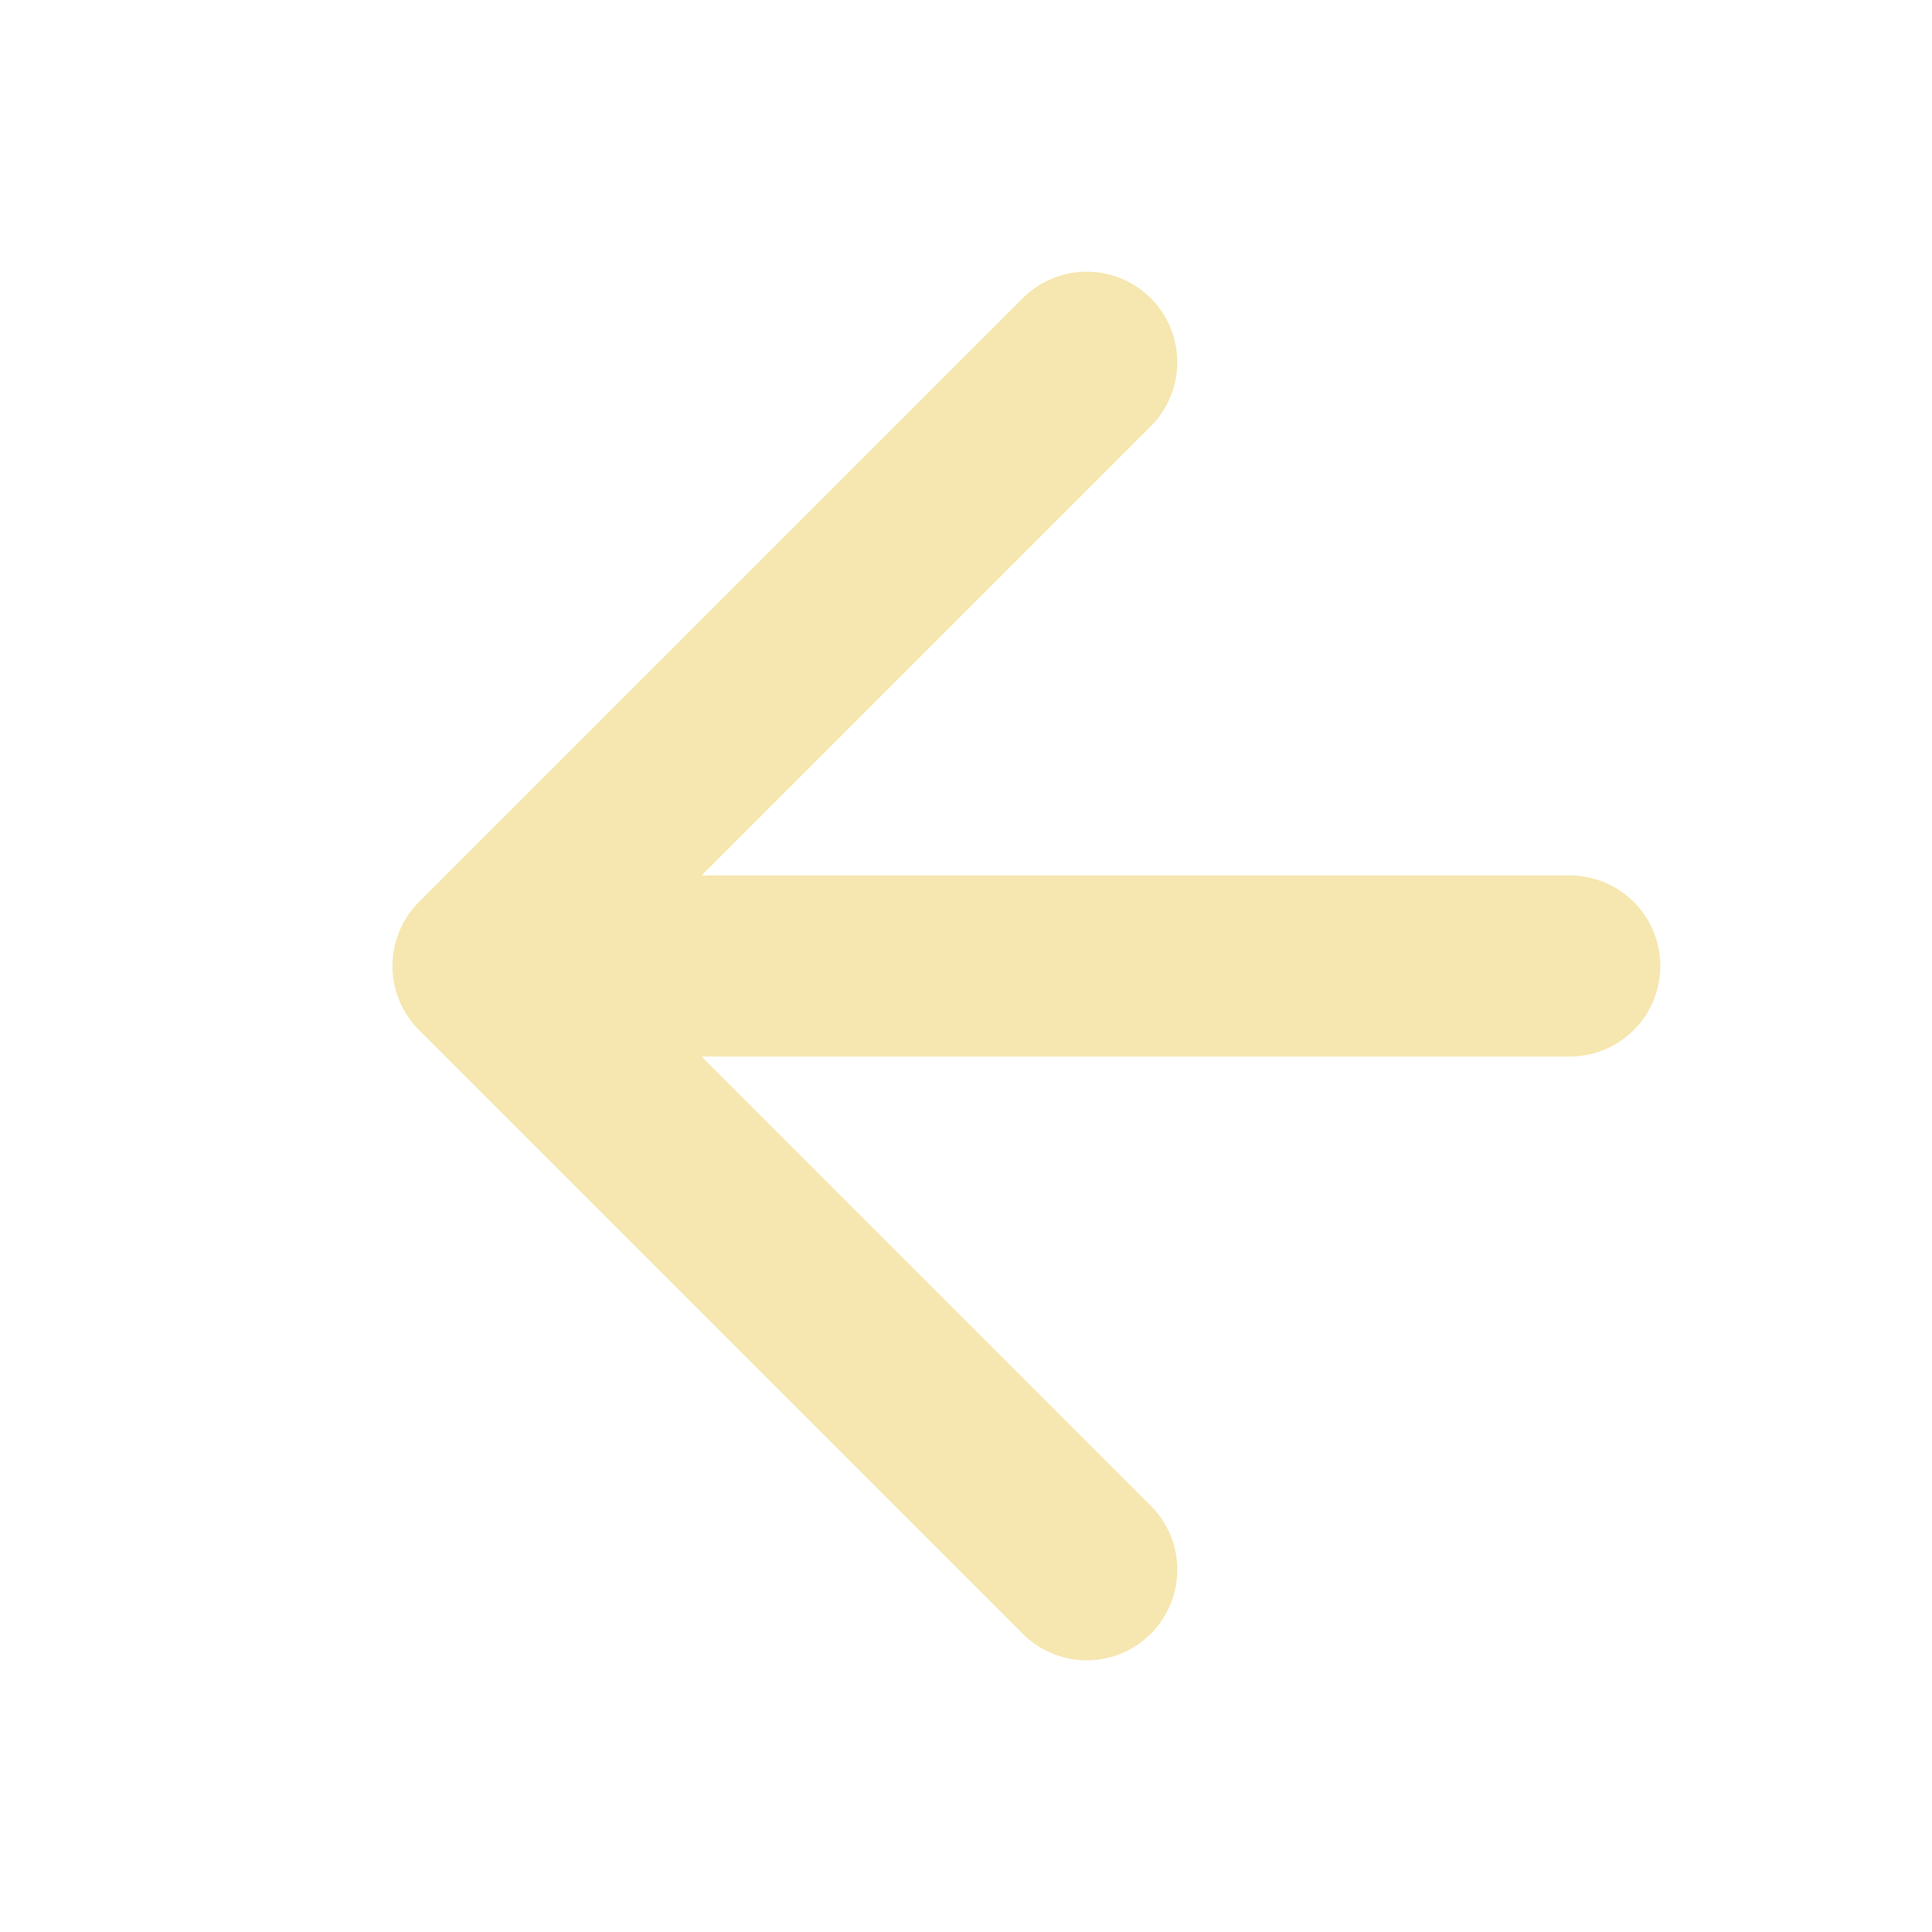
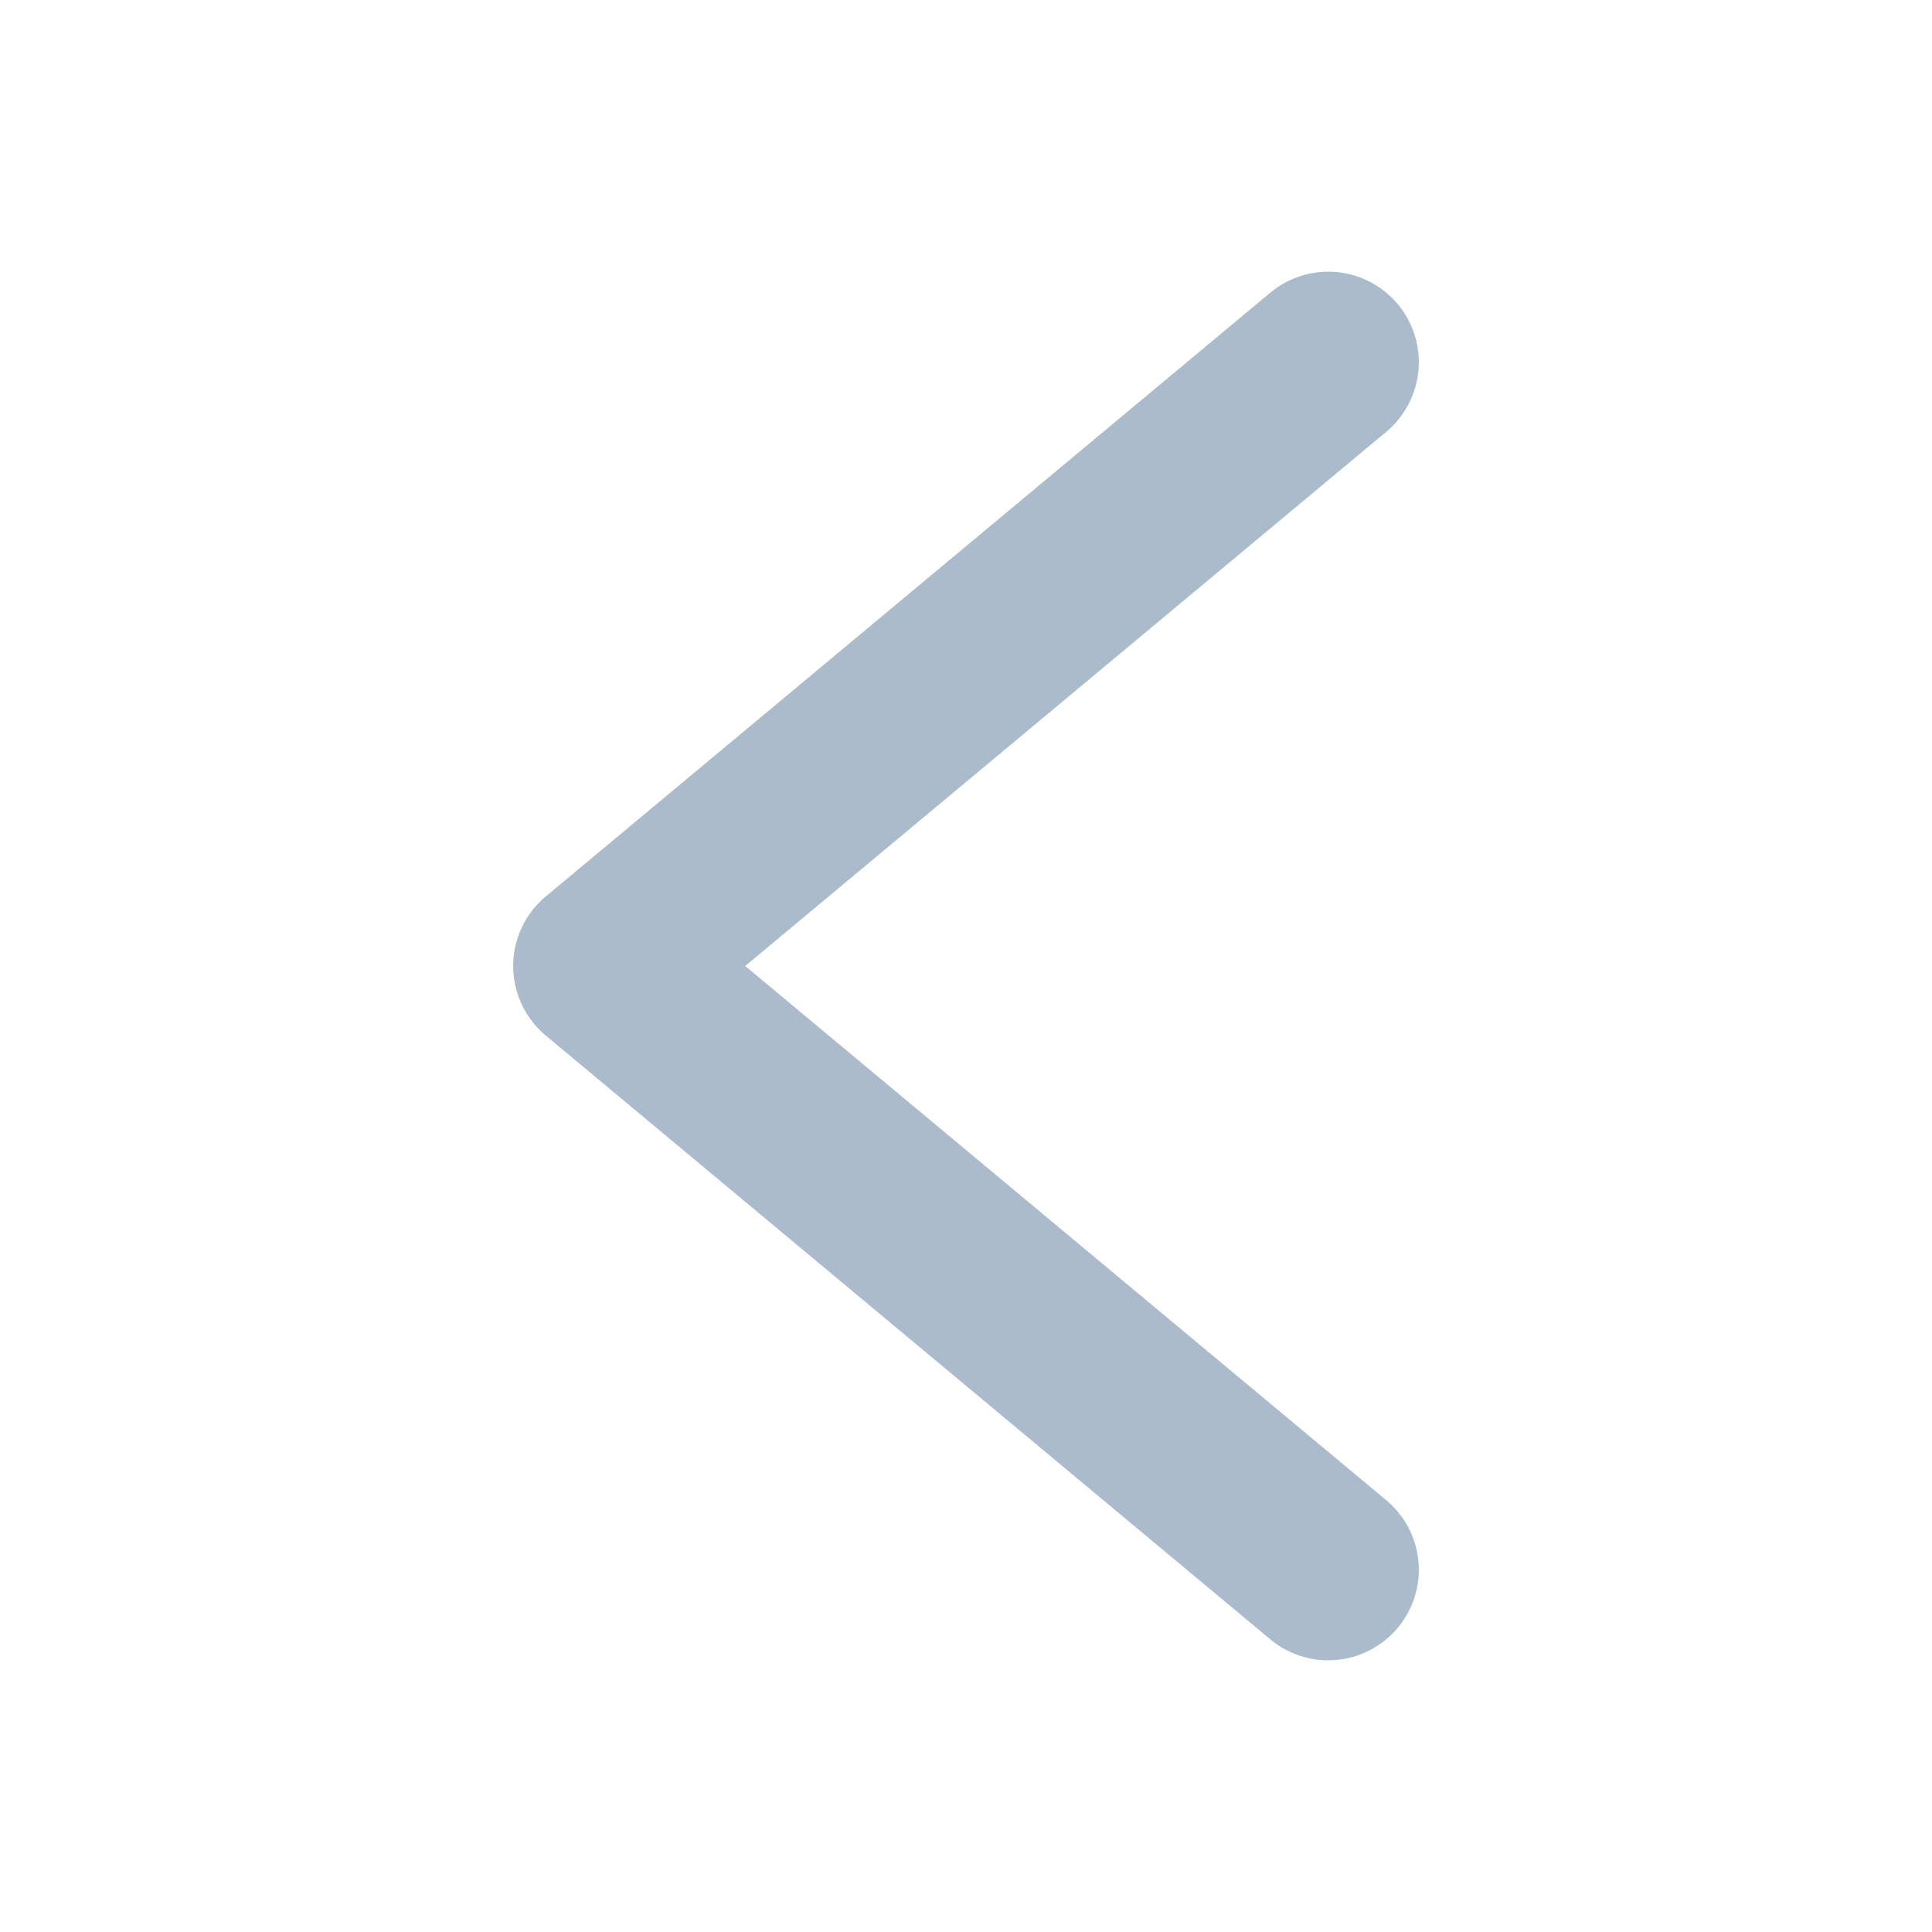
- <svg xmlns="http://www.w3.org/2000/svg" viewBox="0 0 64 64">
-   <path d="M36 12 L16 32 L36 52" fill="none" stroke="#f6e7b0" stroke-width="6" stroke-linecap="round" stroke-linejoin="round" />
-   <line x1="20" y1="32" x2="52" y2="32" stroke="#f6e7b0" stroke-width="6" stroke-linecap="round" />
+ <svg xmlns="http://www.w3.org/2000/svg" width="32" height="32" viewBox="0 0 32 32">
+   <path d="M22 6 L10 16 L22 26" fill="none" stroke="#aabbcc" stroke-width="3" stroke-linecap="round" stroke-linejoin="round" />
</svg>
